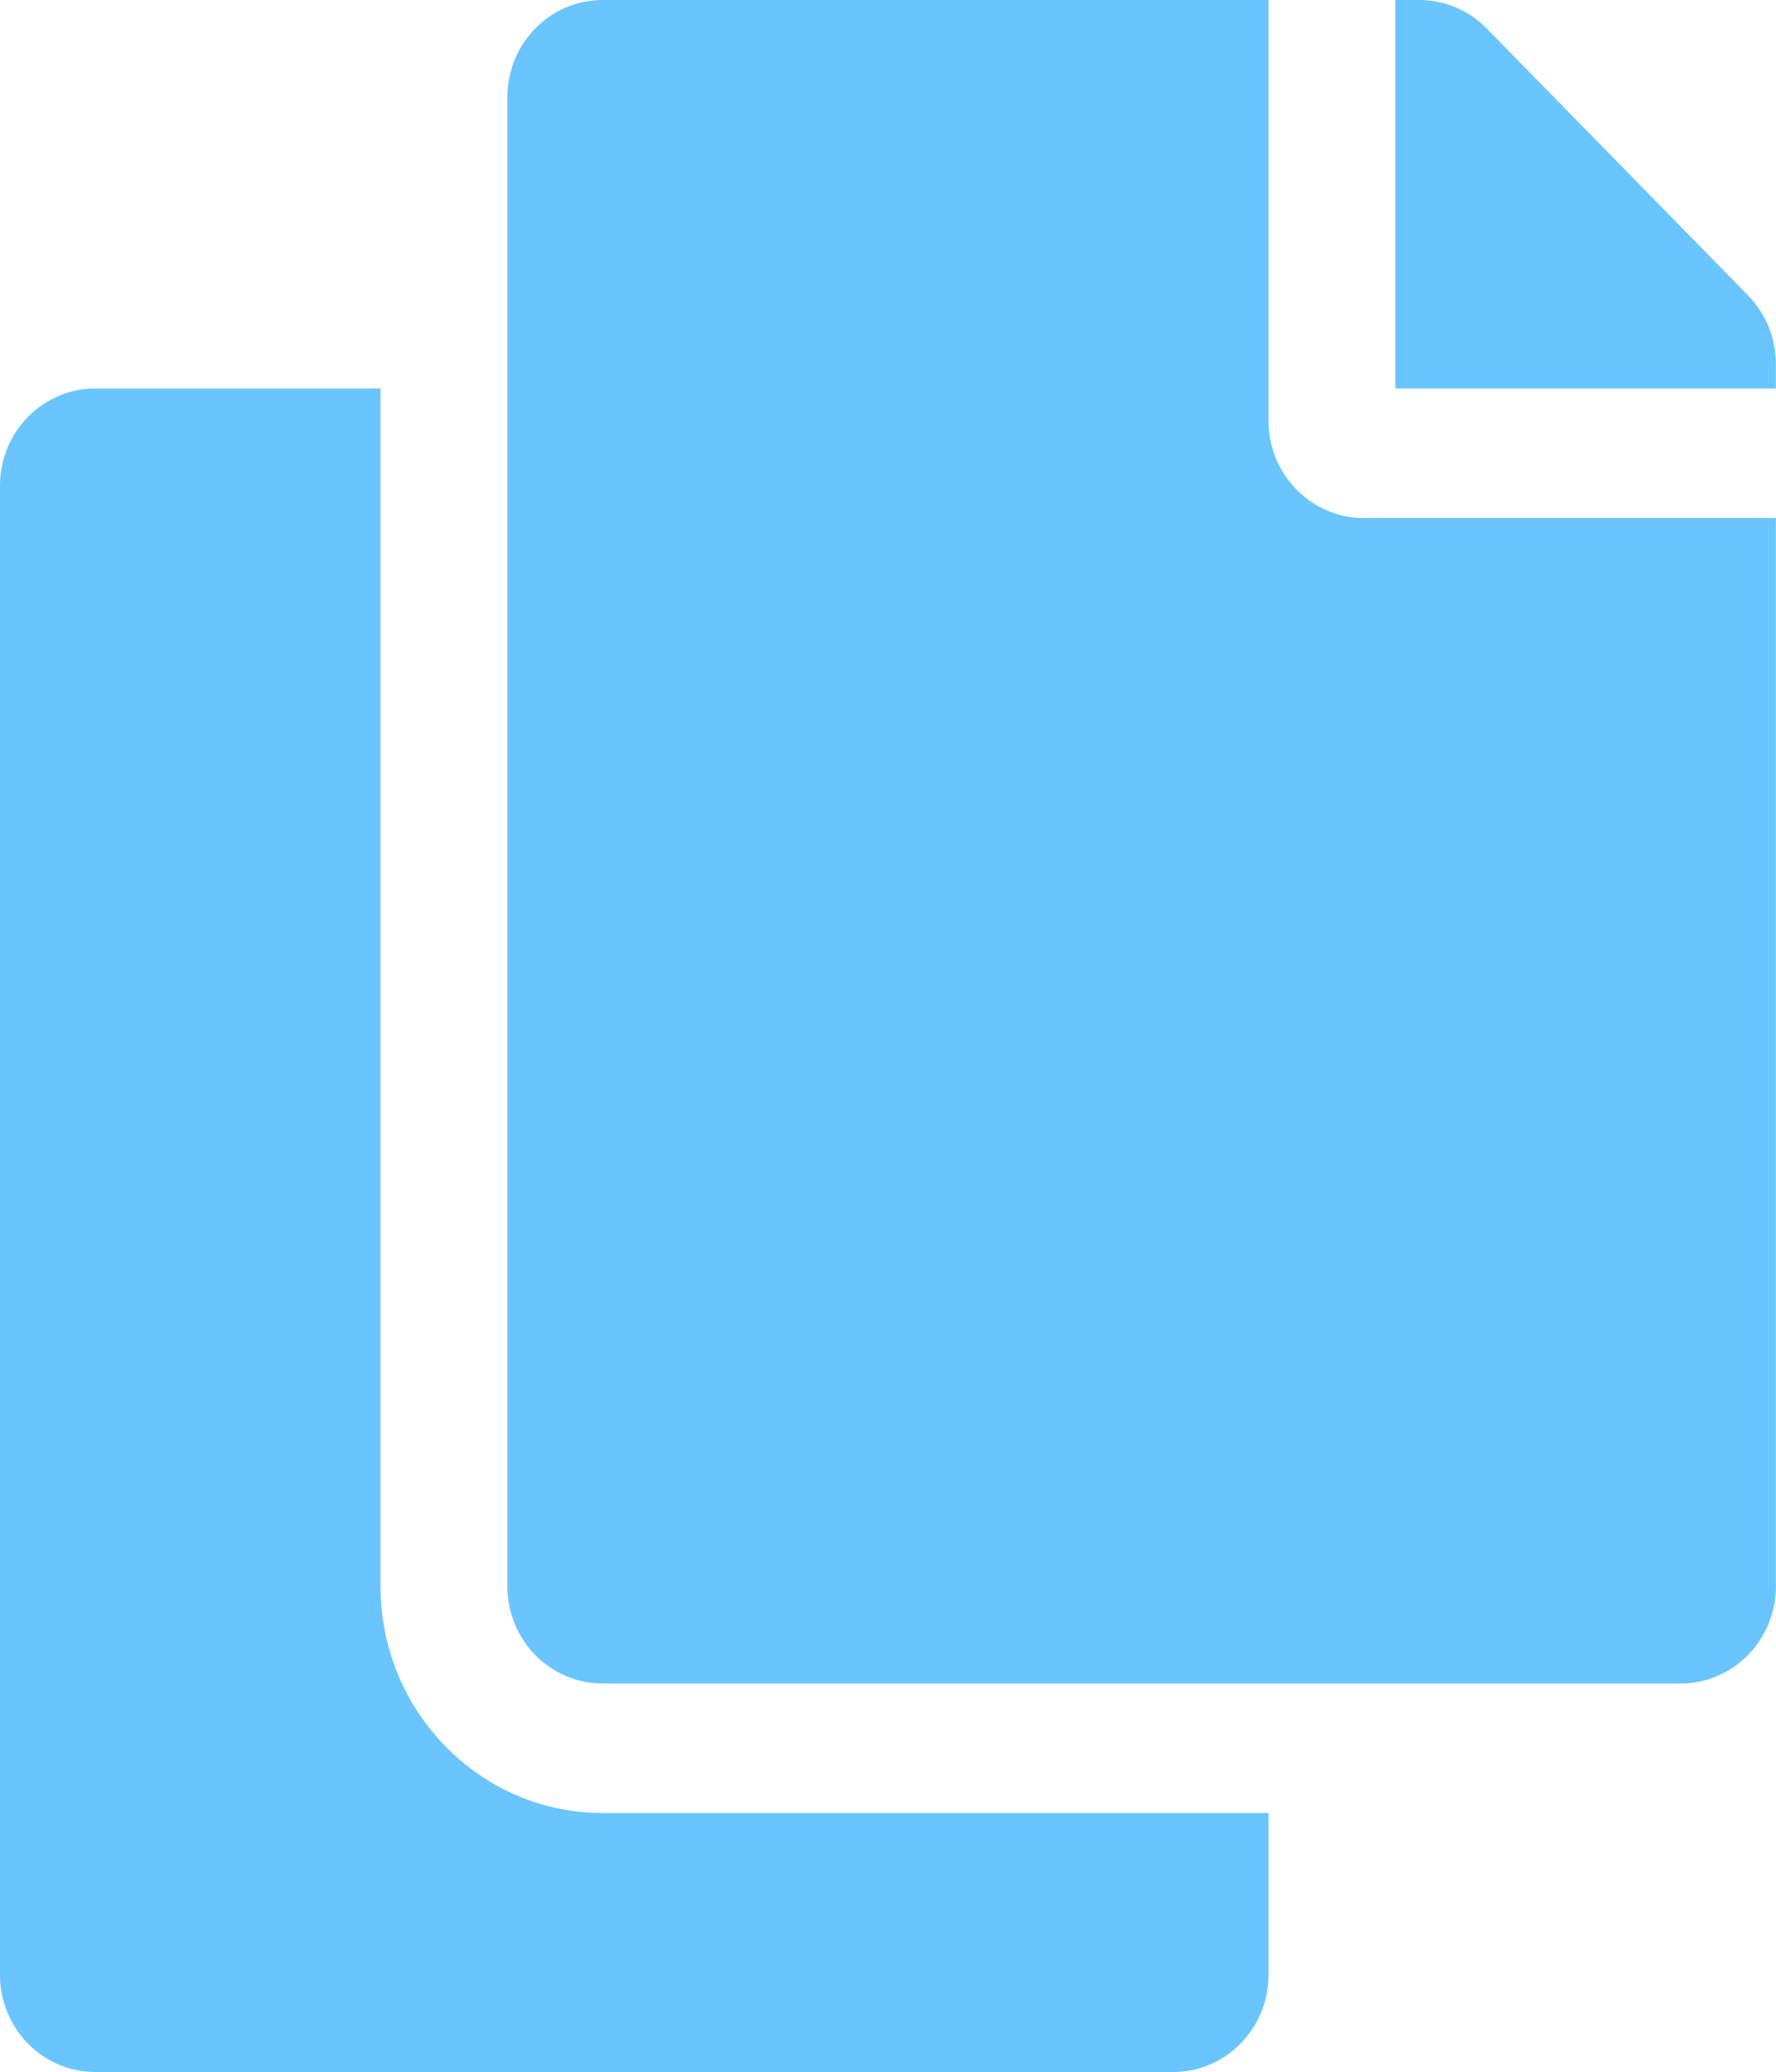
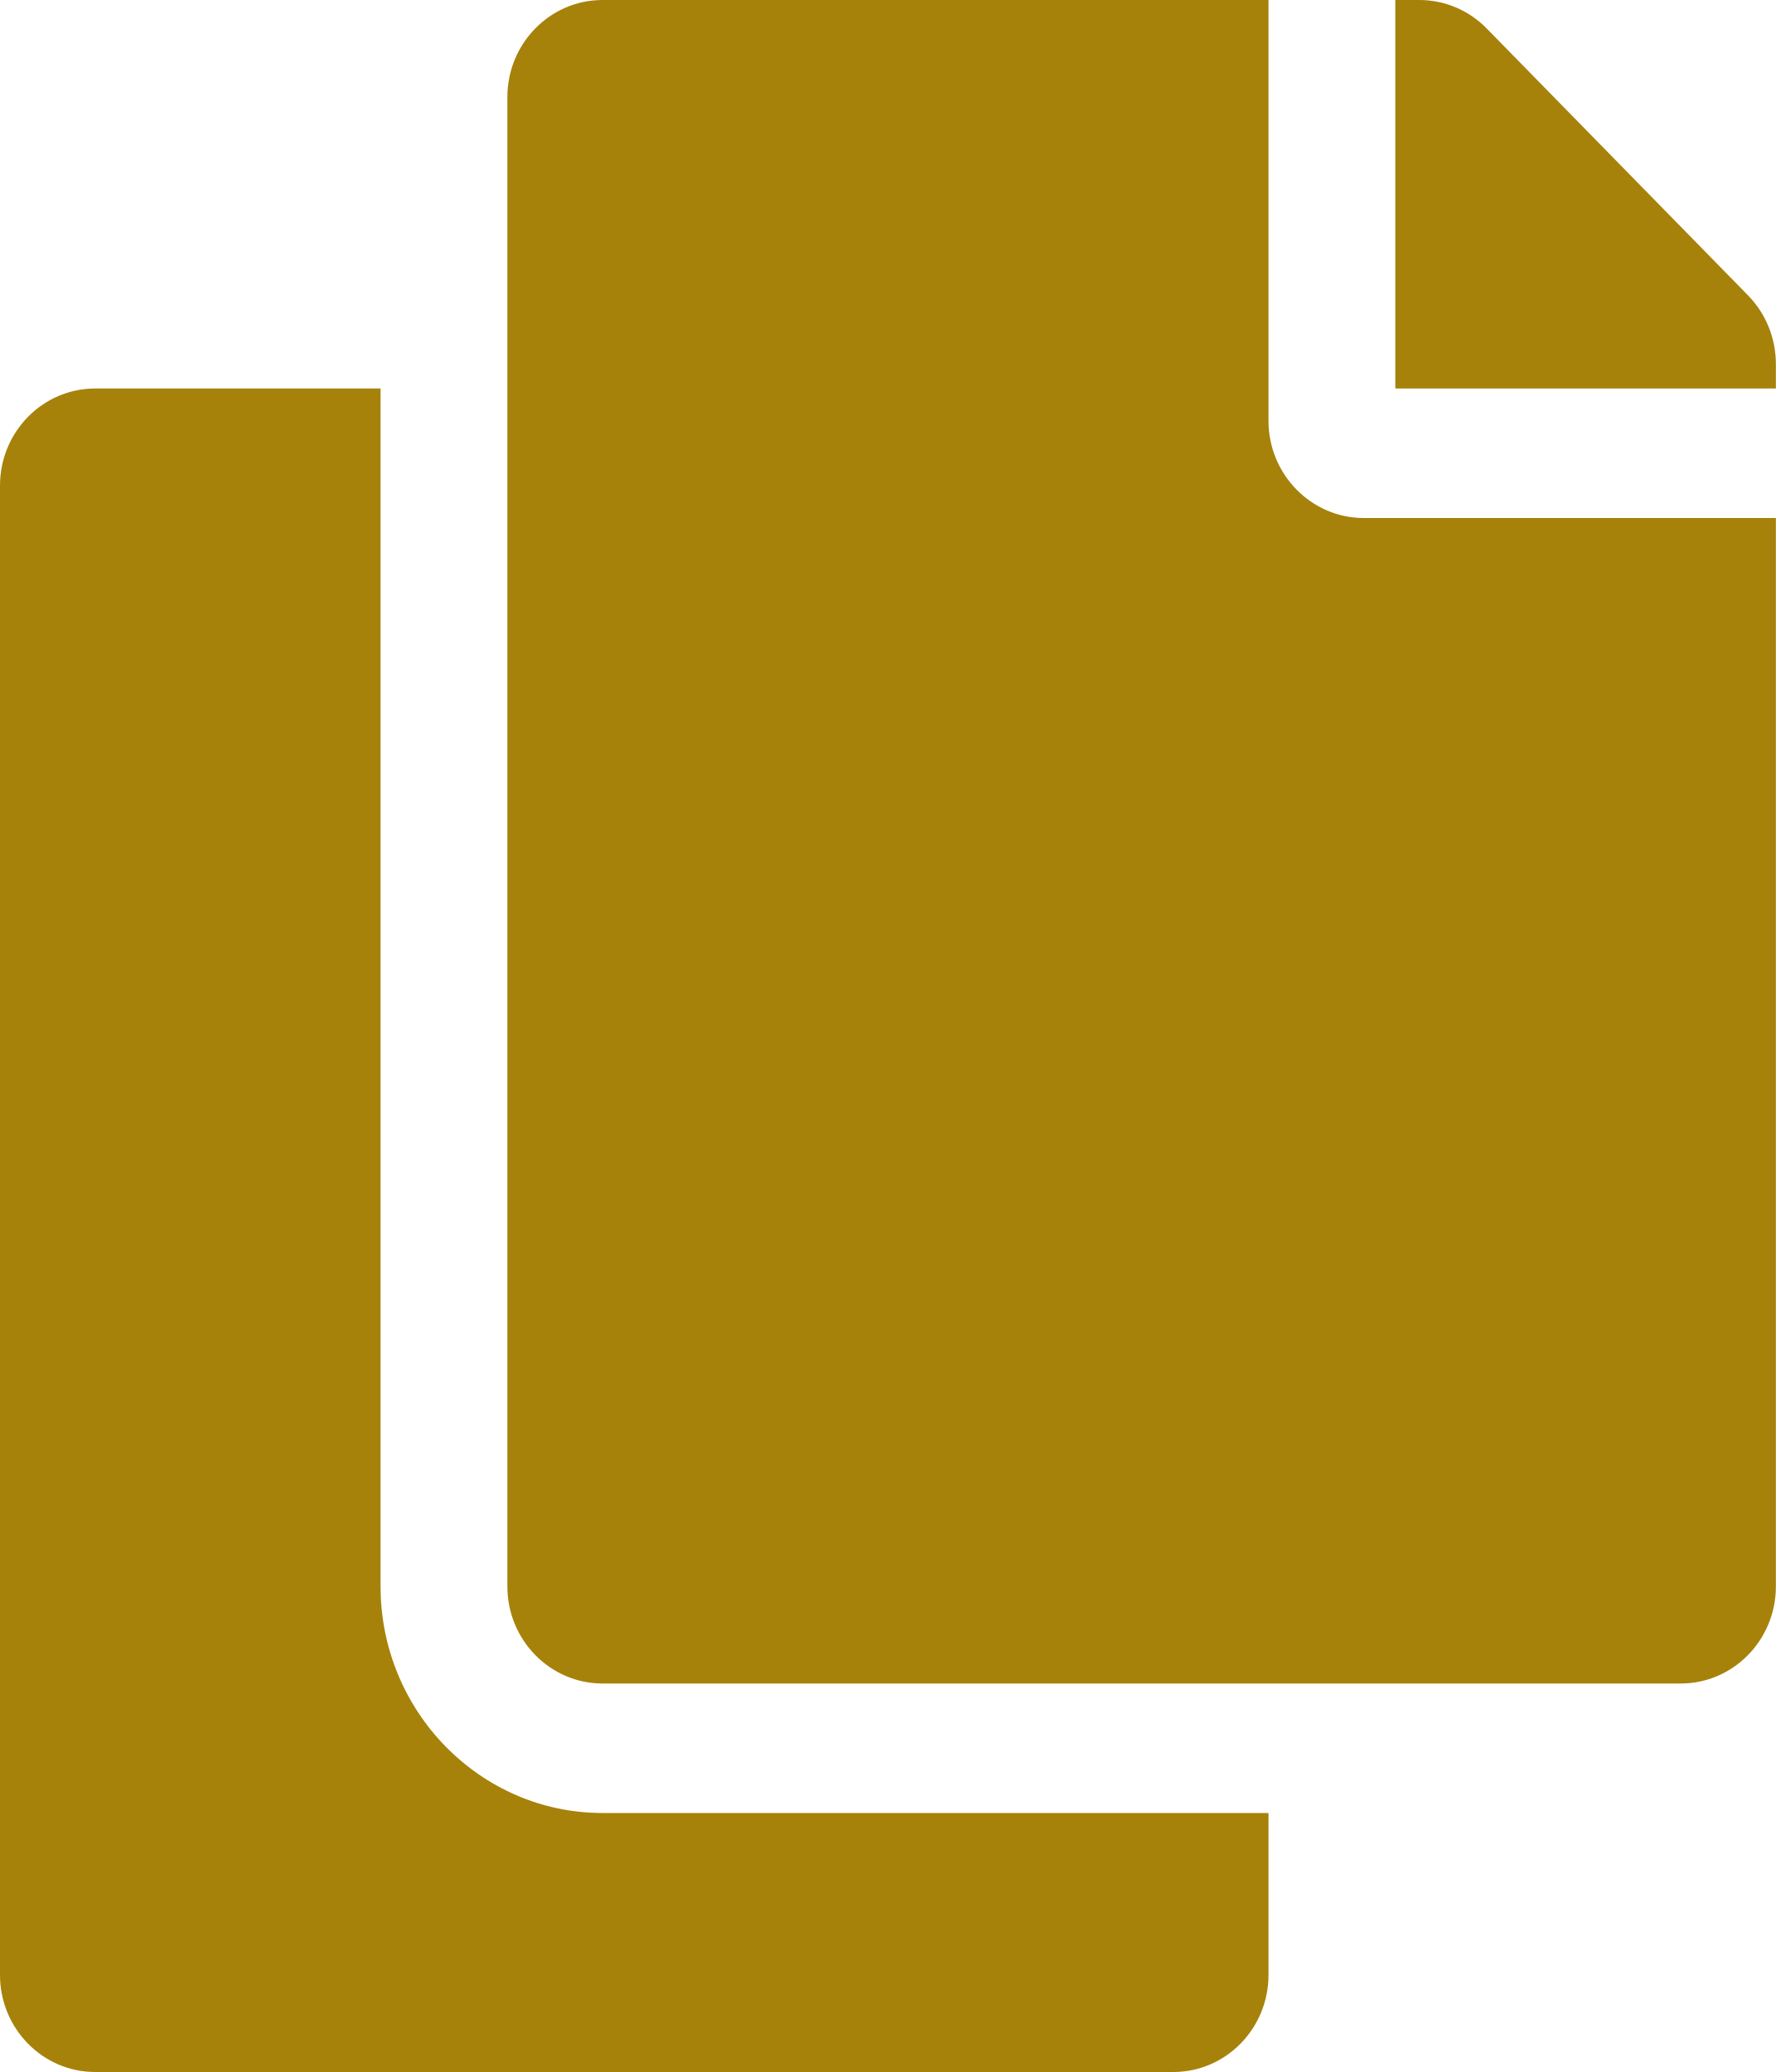
<svg xmlns="http://www.w3.org/2000/svg" width="24" height="28" viewBox="0 0 24 28" fill="none">
-   <path d="M17.143 24.5V26.688C17.143 27.412 16.567 28 15.857 28H1.286C0.576 28 0 27.412 0 26.688V6.562C0 5.838 0.576 5.25 1.286 5.25H5.143V21.438C5.143 23.126 6.489 24.5 8.143 24.5H17.143ZM17.143 5.688V0H8.143C7.433 0 6.857 0.588 6.857 1.312V21.438C6.857 22.162 7.433 22.75 8.143 22.75H22.714C23.424 22.75 24 22.162 24 21.438V7H18.429C17.721 7 17.143 6.409 17.143 5.688ZM23.623 3.991L20.091 0.384C19.85 0.138 19.523 1.81998e-06 19.182 0L18.857 0V5.25H24V4.919C24 4.571 23.864 4.237 23.623 3.991Z" fill="#6ac5ff" />
+   <path d="M17.143 24.5V26.688C17.143 27.412 16.567 28 15.857 28H1.286C0.576 28 0 27.412 0 26.688V6.562C0 5.838 0.576 5.25 1.286 5.25H5.143V21.438C5.143 23.126 6.489 24.5 8.143 24.5H17.143ZM17.143 5.688V0H8.143C7.433 0 6.857 0.588 6.857 1.312V21.438C6.857 22.162 7.433 22.75 8.143 22.75H22.714C23.424 22.75 24 22.162 24 21.438V7H18.429C17.721 7 17.143 6.409 17.143 5.688ZM23.623 3.991L20.091 0.384C19.85 0.138 19.523 1.81998e-06 19.182 0L18.857 0V5.25H24V4.919C24 4.571 23.864 4.237 23.623 3.991Z" fill="#a6820a" />
</svg>
